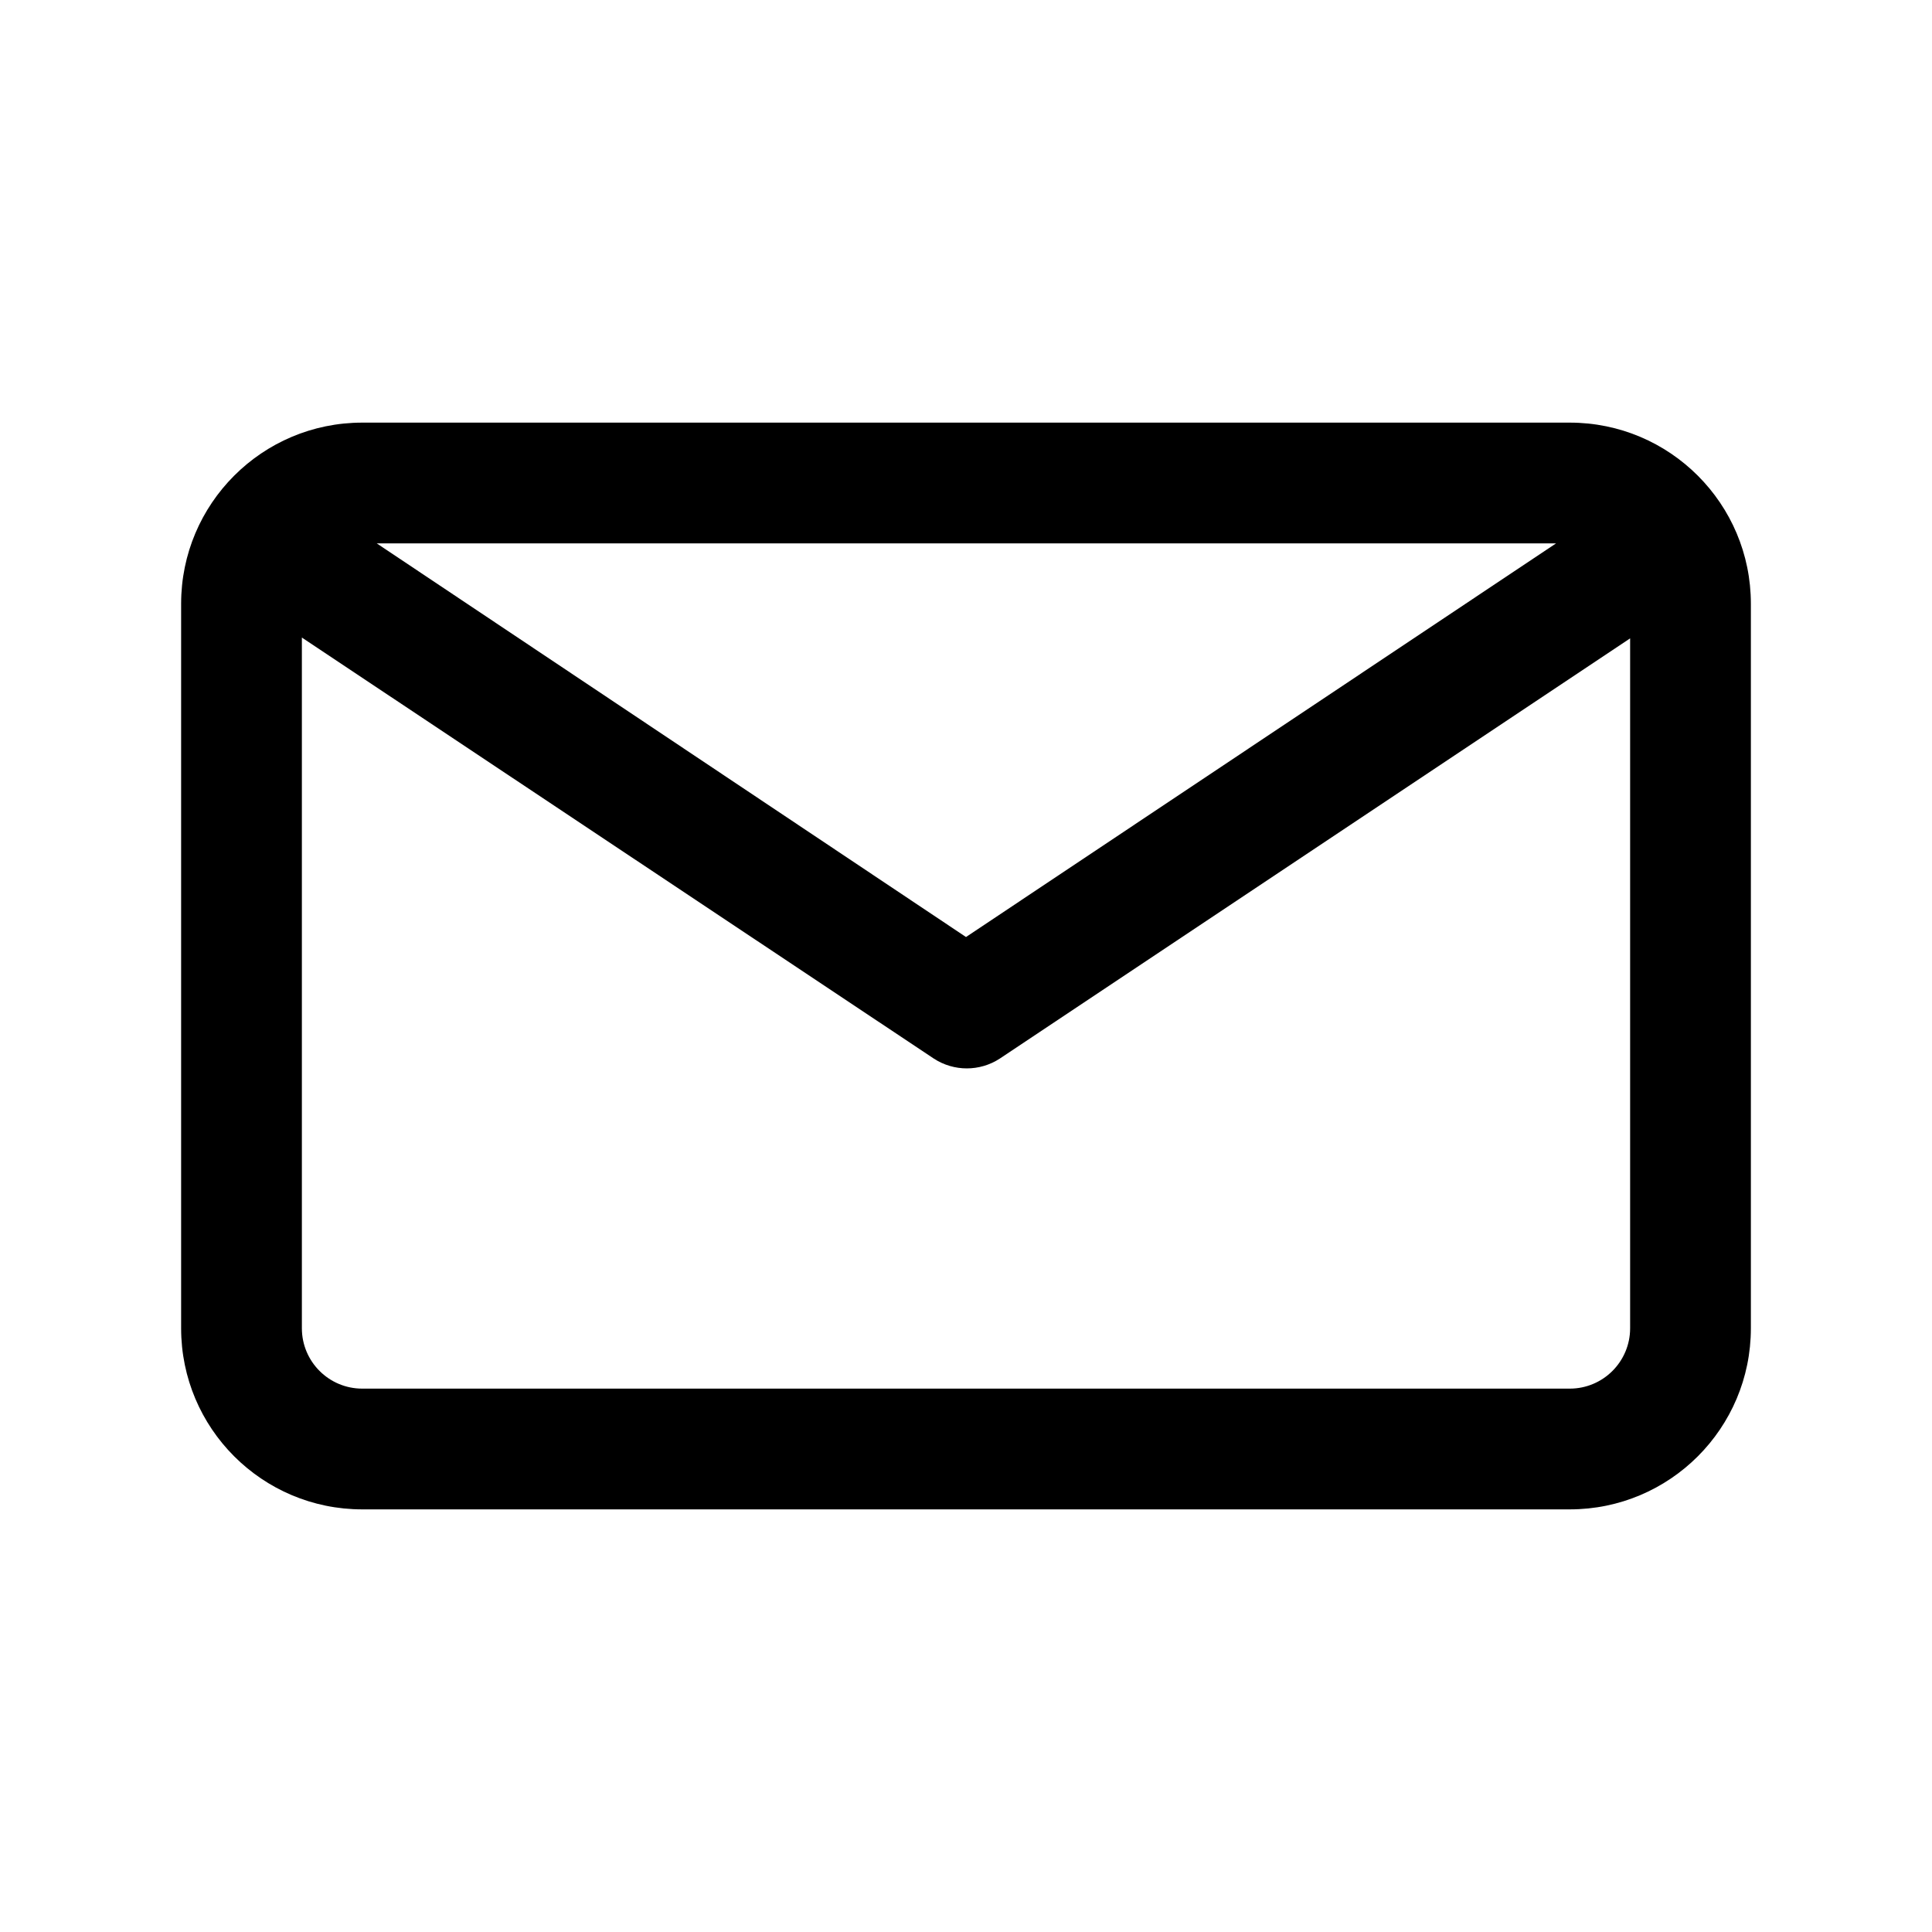
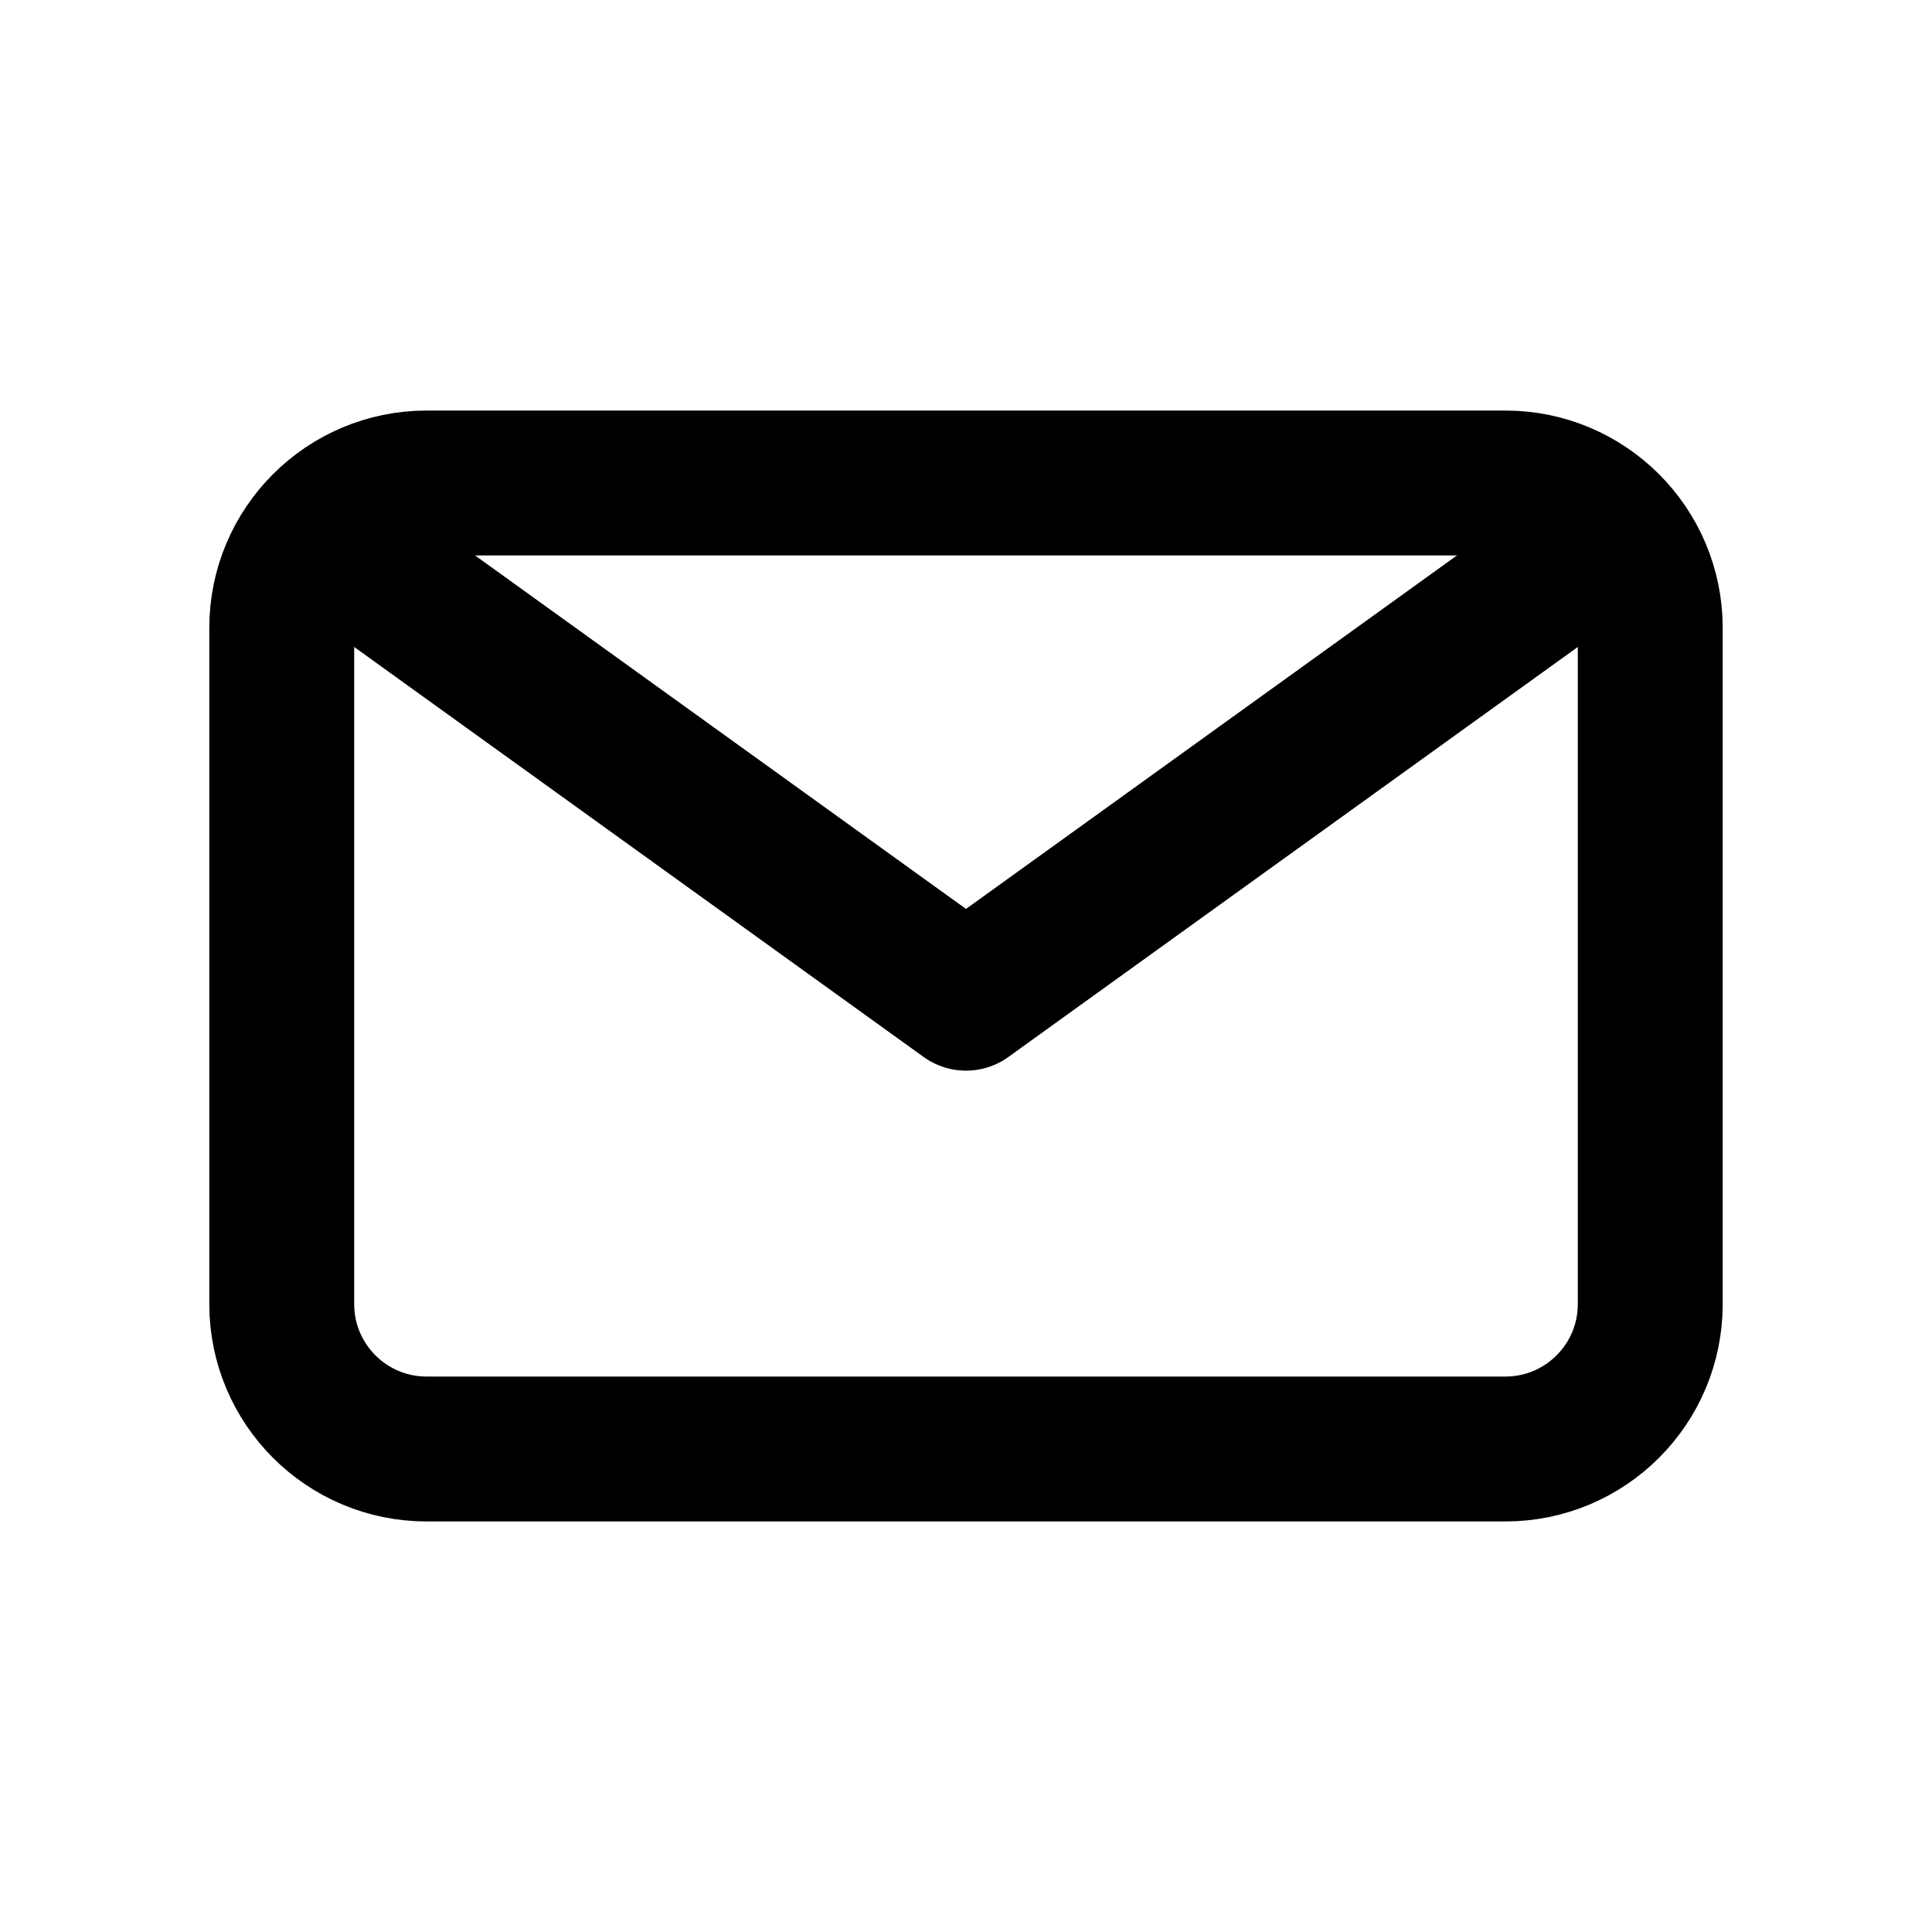
<svg xmlns="http://www.w3.org/2000/svg" viewBox="0 0 24 24" fill="none" aria-hidden="true">
-   <path fill="#000000" d="M4.5 5.25A2.25 2.25 0 0 0 2.25 7.5v9A2.25 2.25 0 0 0 4.5 18.75h15A2.25 2.25 0 0 0 21.75 16.5v-9a2.25 2.25 0 0 0-2.25-2.25h-15Zm-.75 2.67 7.85 5.23a.75.75 0 0 0 .82 0l7.83-5.22v8.57a.75.75 0 0 1-.75.75h-15a.75.75 0 0 1-.75-.75V7.92Zm.93-1.17h14.65L12 11.64 4.68 6.75Z" />
+   <rect x="3.5" y="6" width="17" height="12" rx="1.8" stroke="currentColor" stroke-width="1.8" />
+   <path d="m4.5 7 7.5 5.4L19.5 7" stroke="currentColor" stroke-width="1.8" stroke-linecap="round" stroke-linejoin="round" />
</svg>
